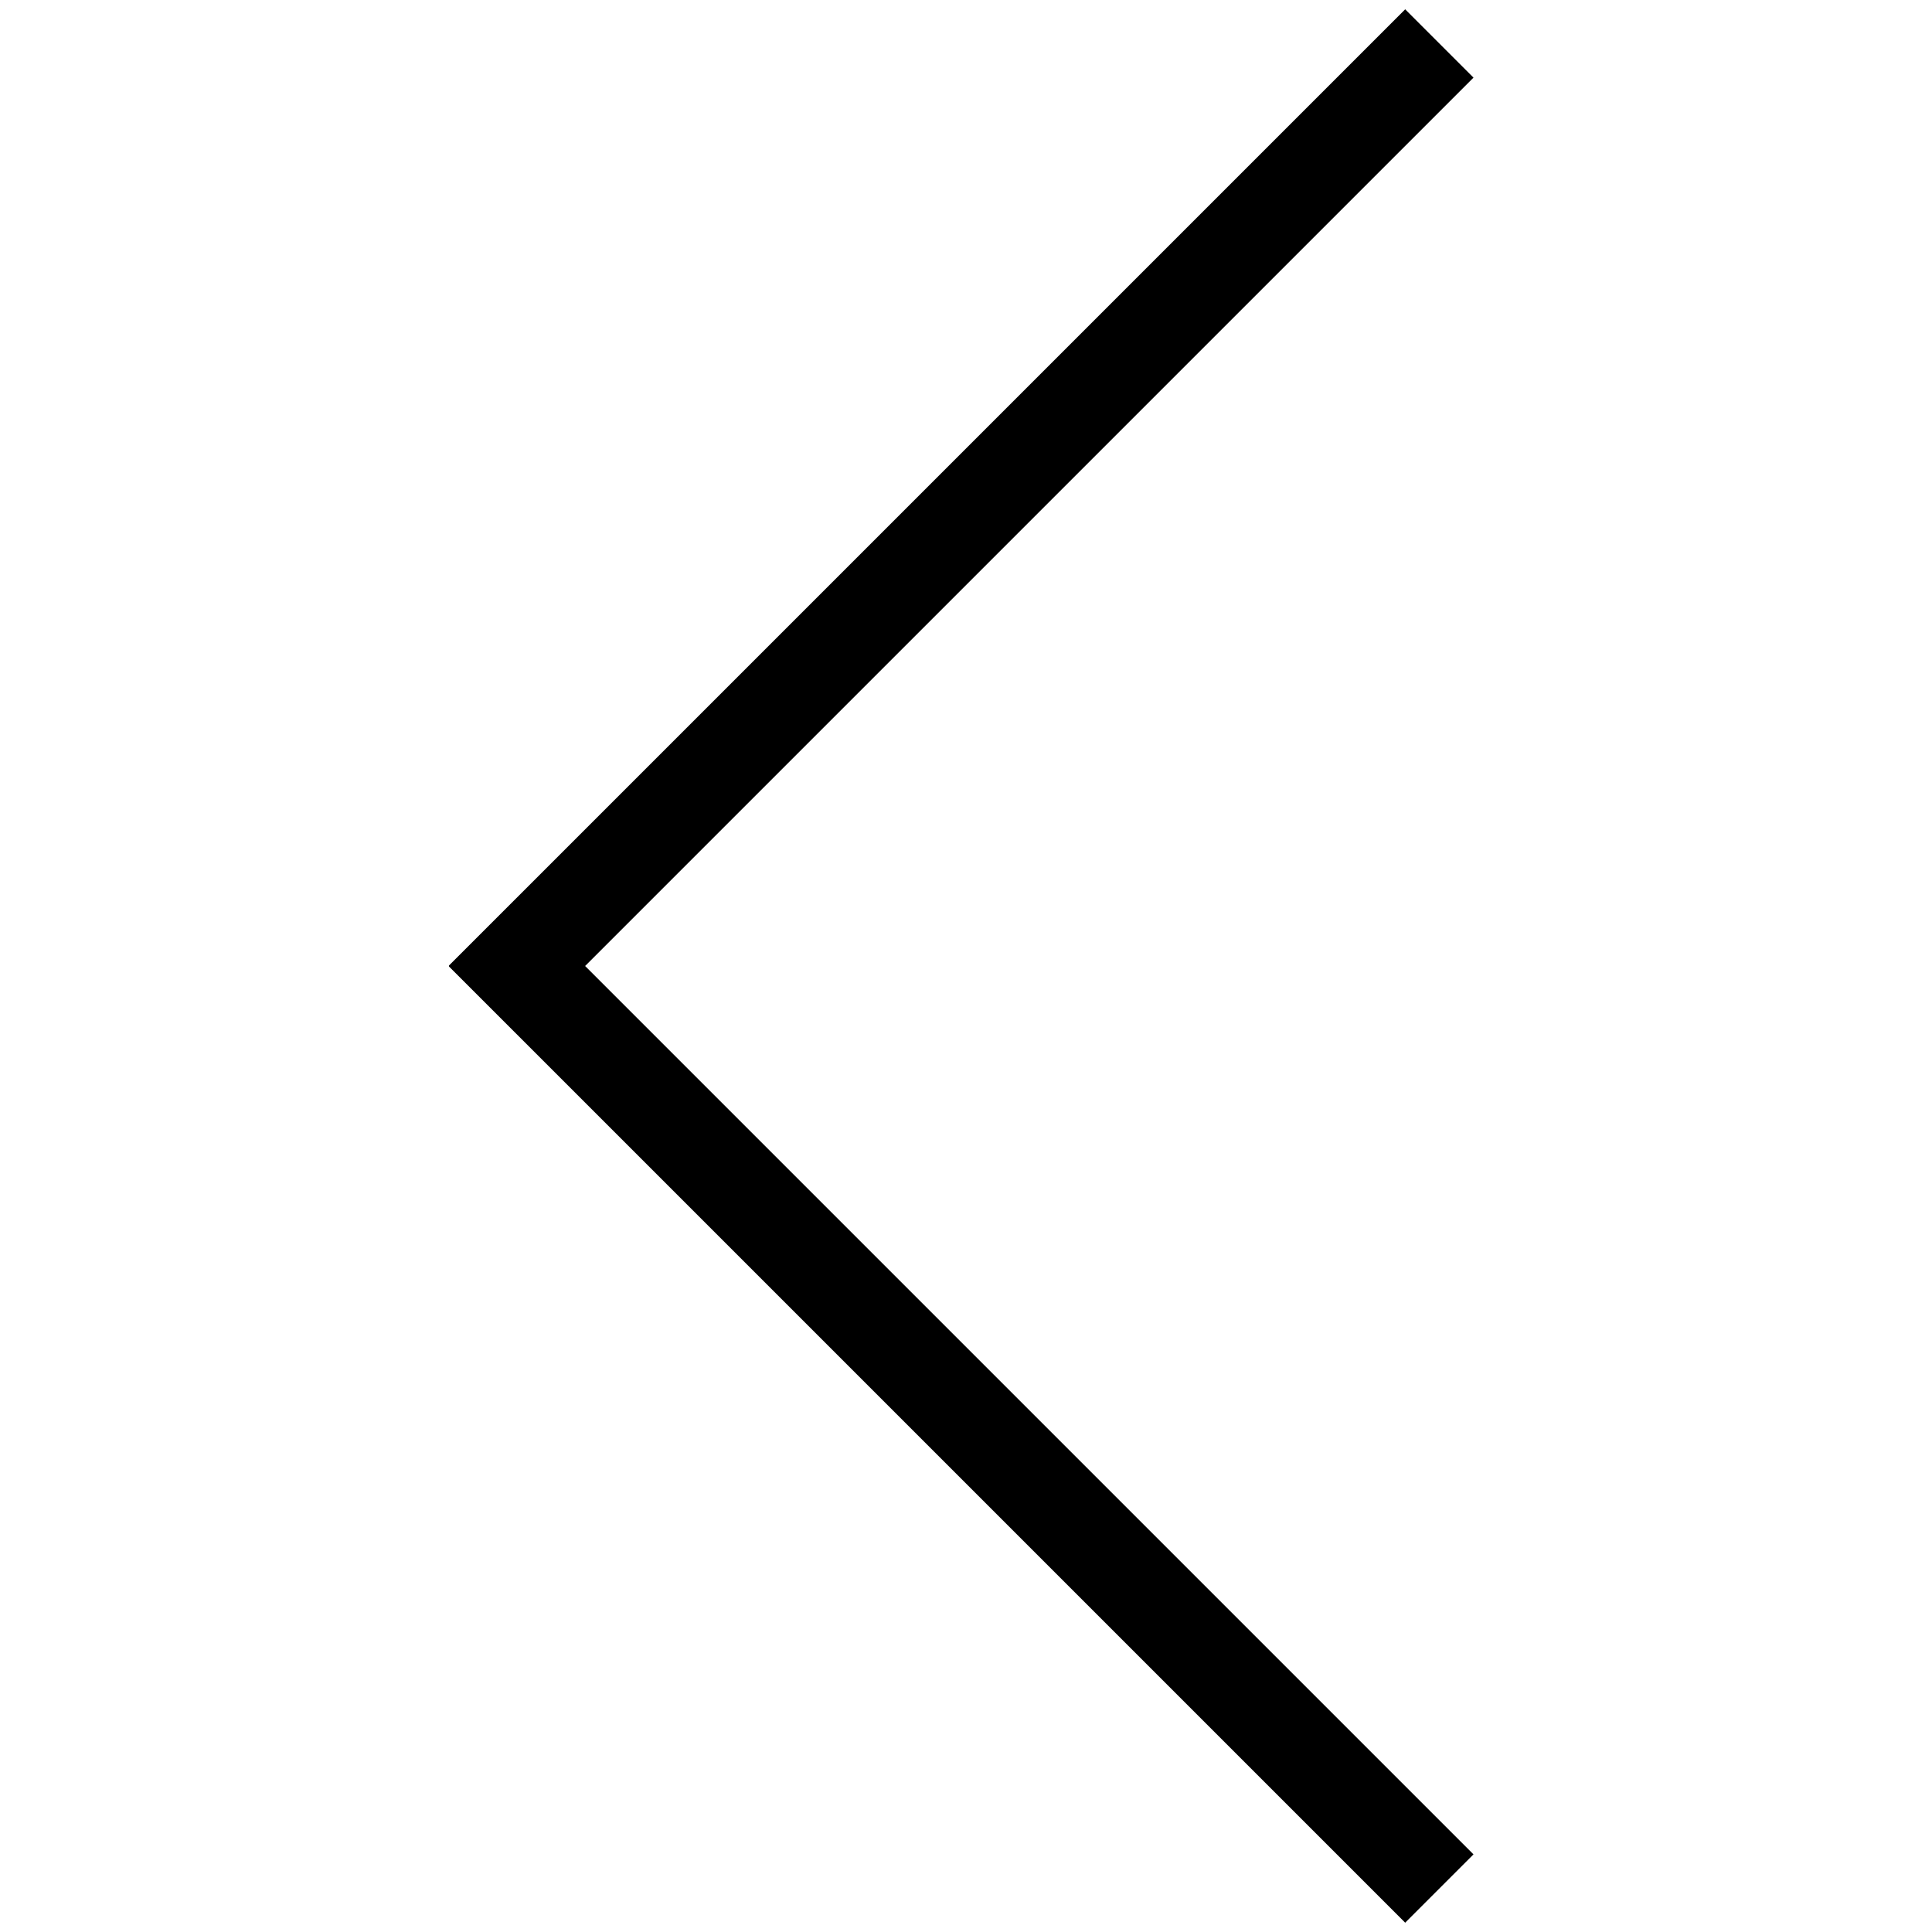
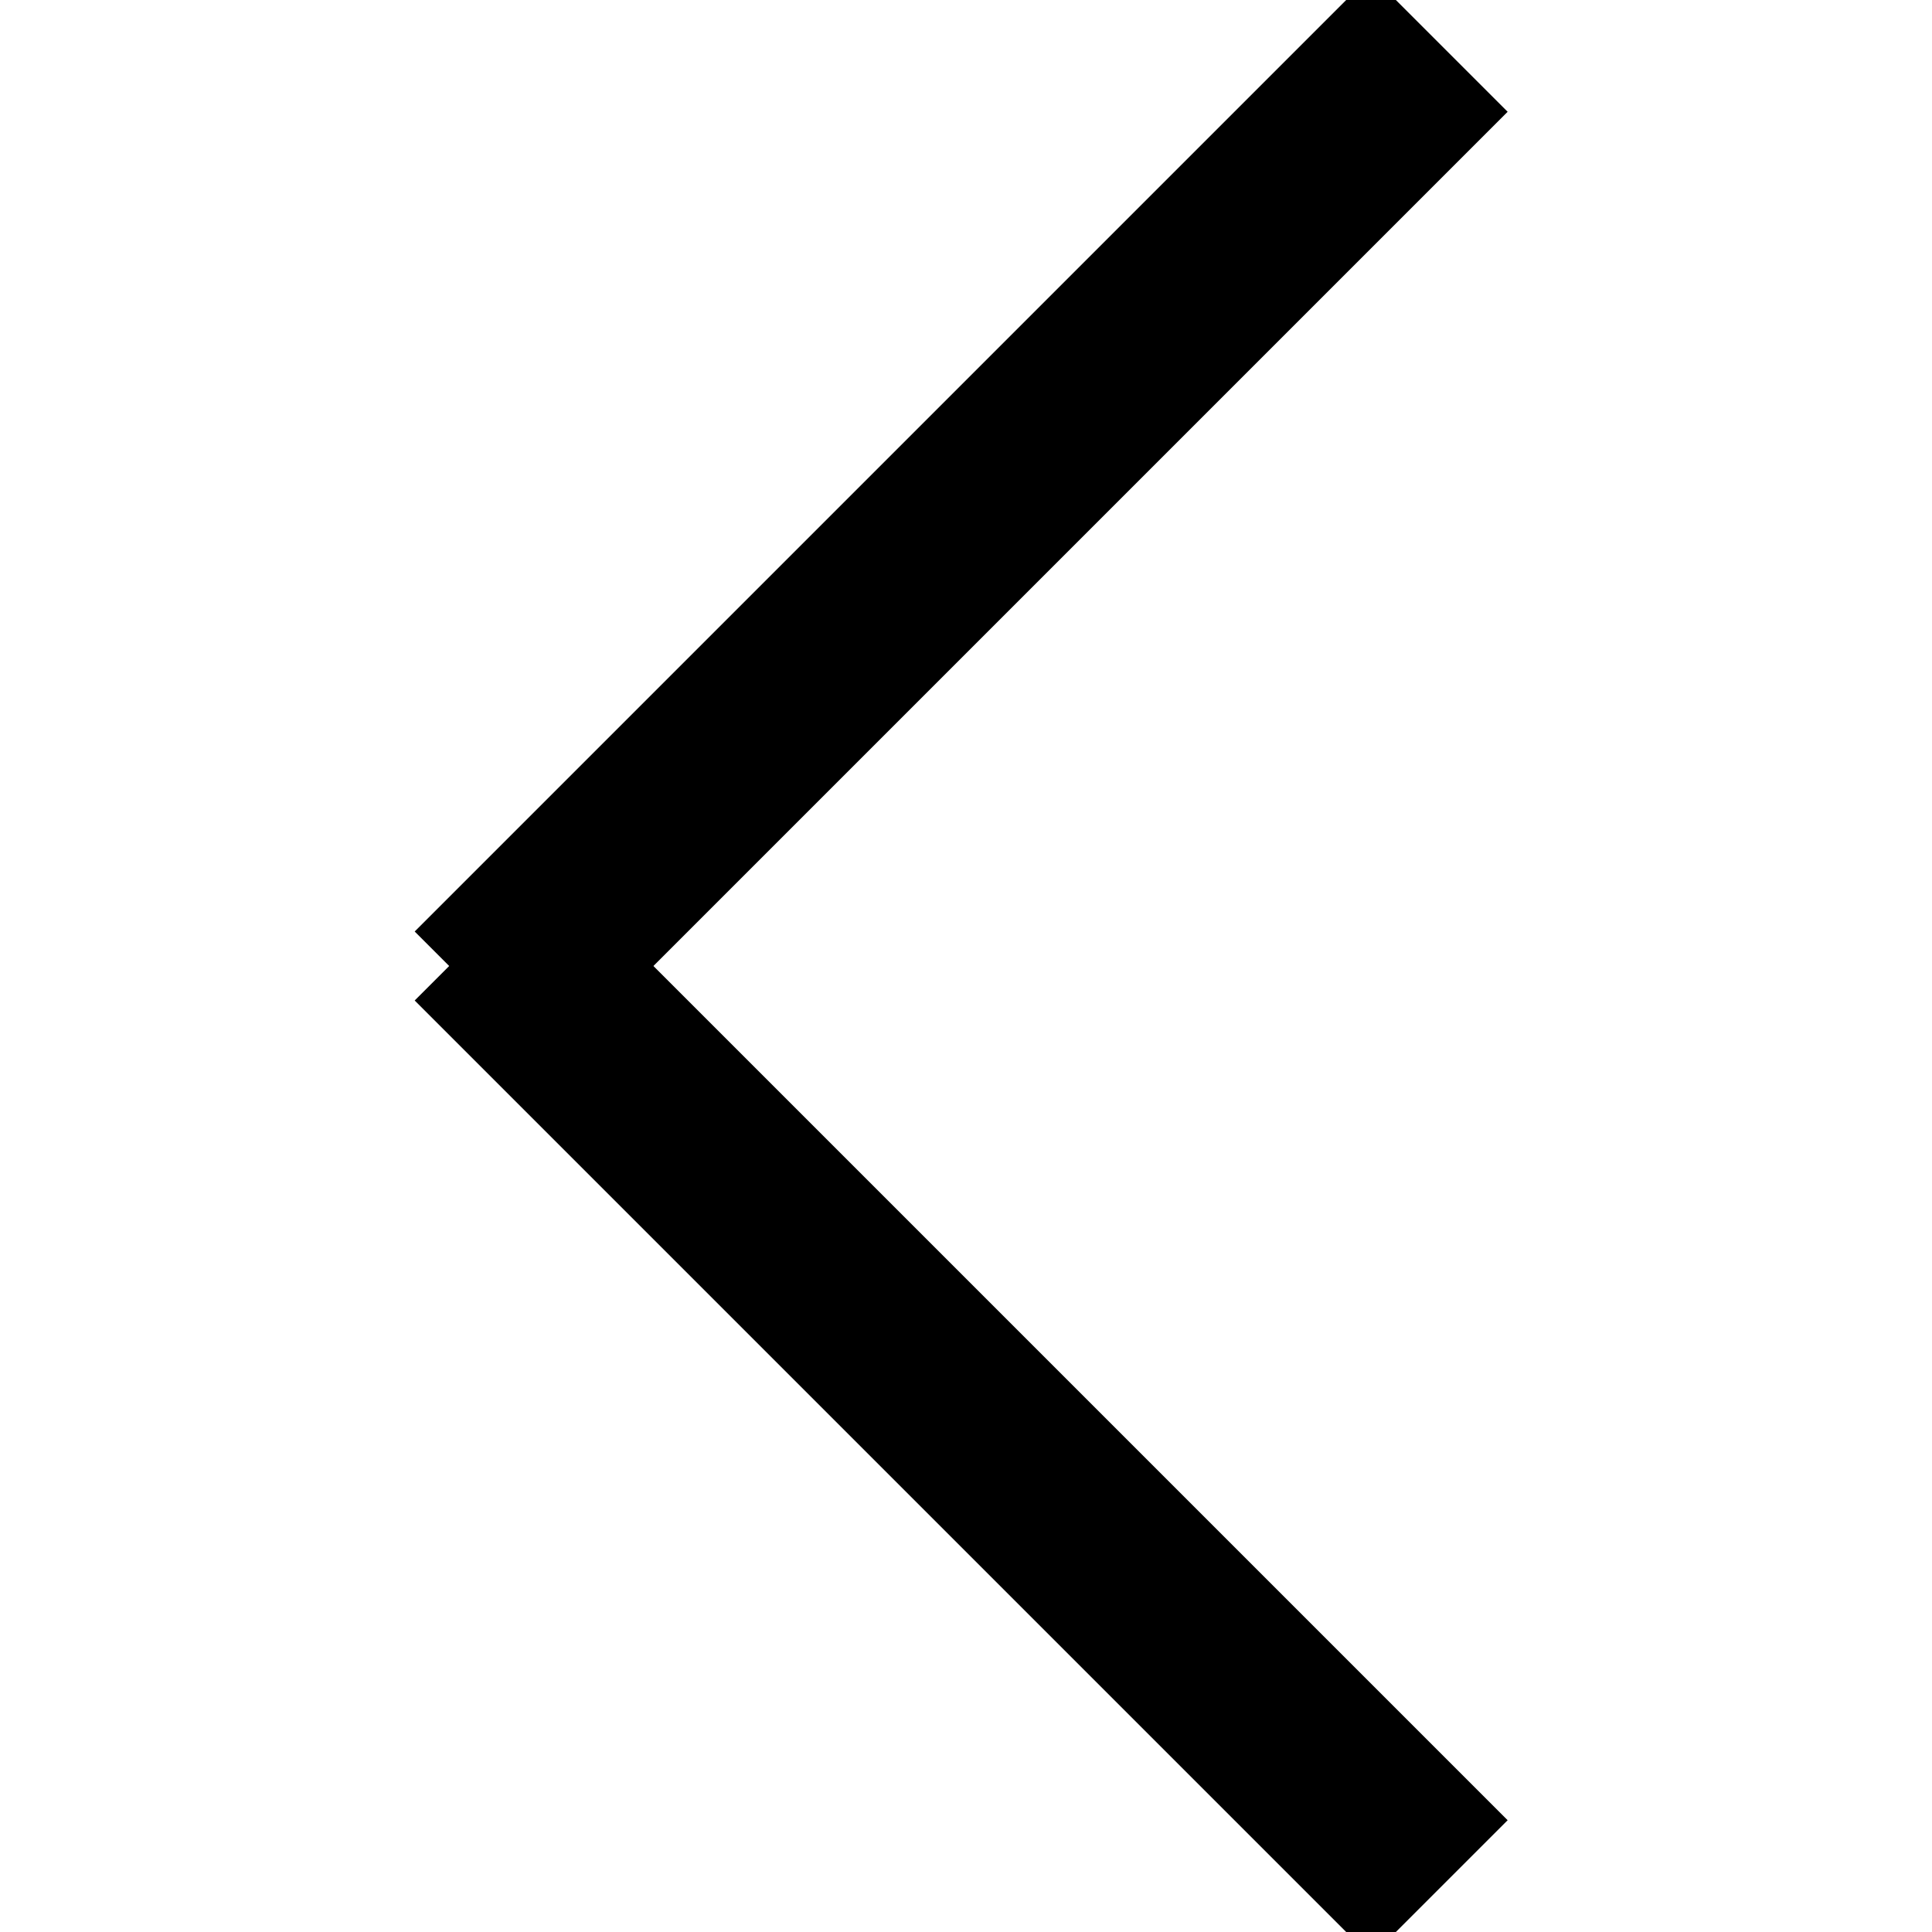
<svg xmlns="http://www.w3.org/2000/svg" version="1.1" viewBox="0 0 100 100">
-   <line stroke="currentColor" stroke-width="5" x1="74.5" y1="2.25" x2="25" y2="51.75" />
-   <line stroke="currentColor" stroke-width="5" x1="74.5" y1="97.75" x2="25" y2="48.25" />
+   <line stroke="currentColor" stroke-width="10" x1="74.5" y1="2.25" x2="25" y2="51.75" />
+   <line stroke="currentColor" stroke-width="10" x1="74.5" y1="97.75" x2="25" y2="48.25" />
</svg>
